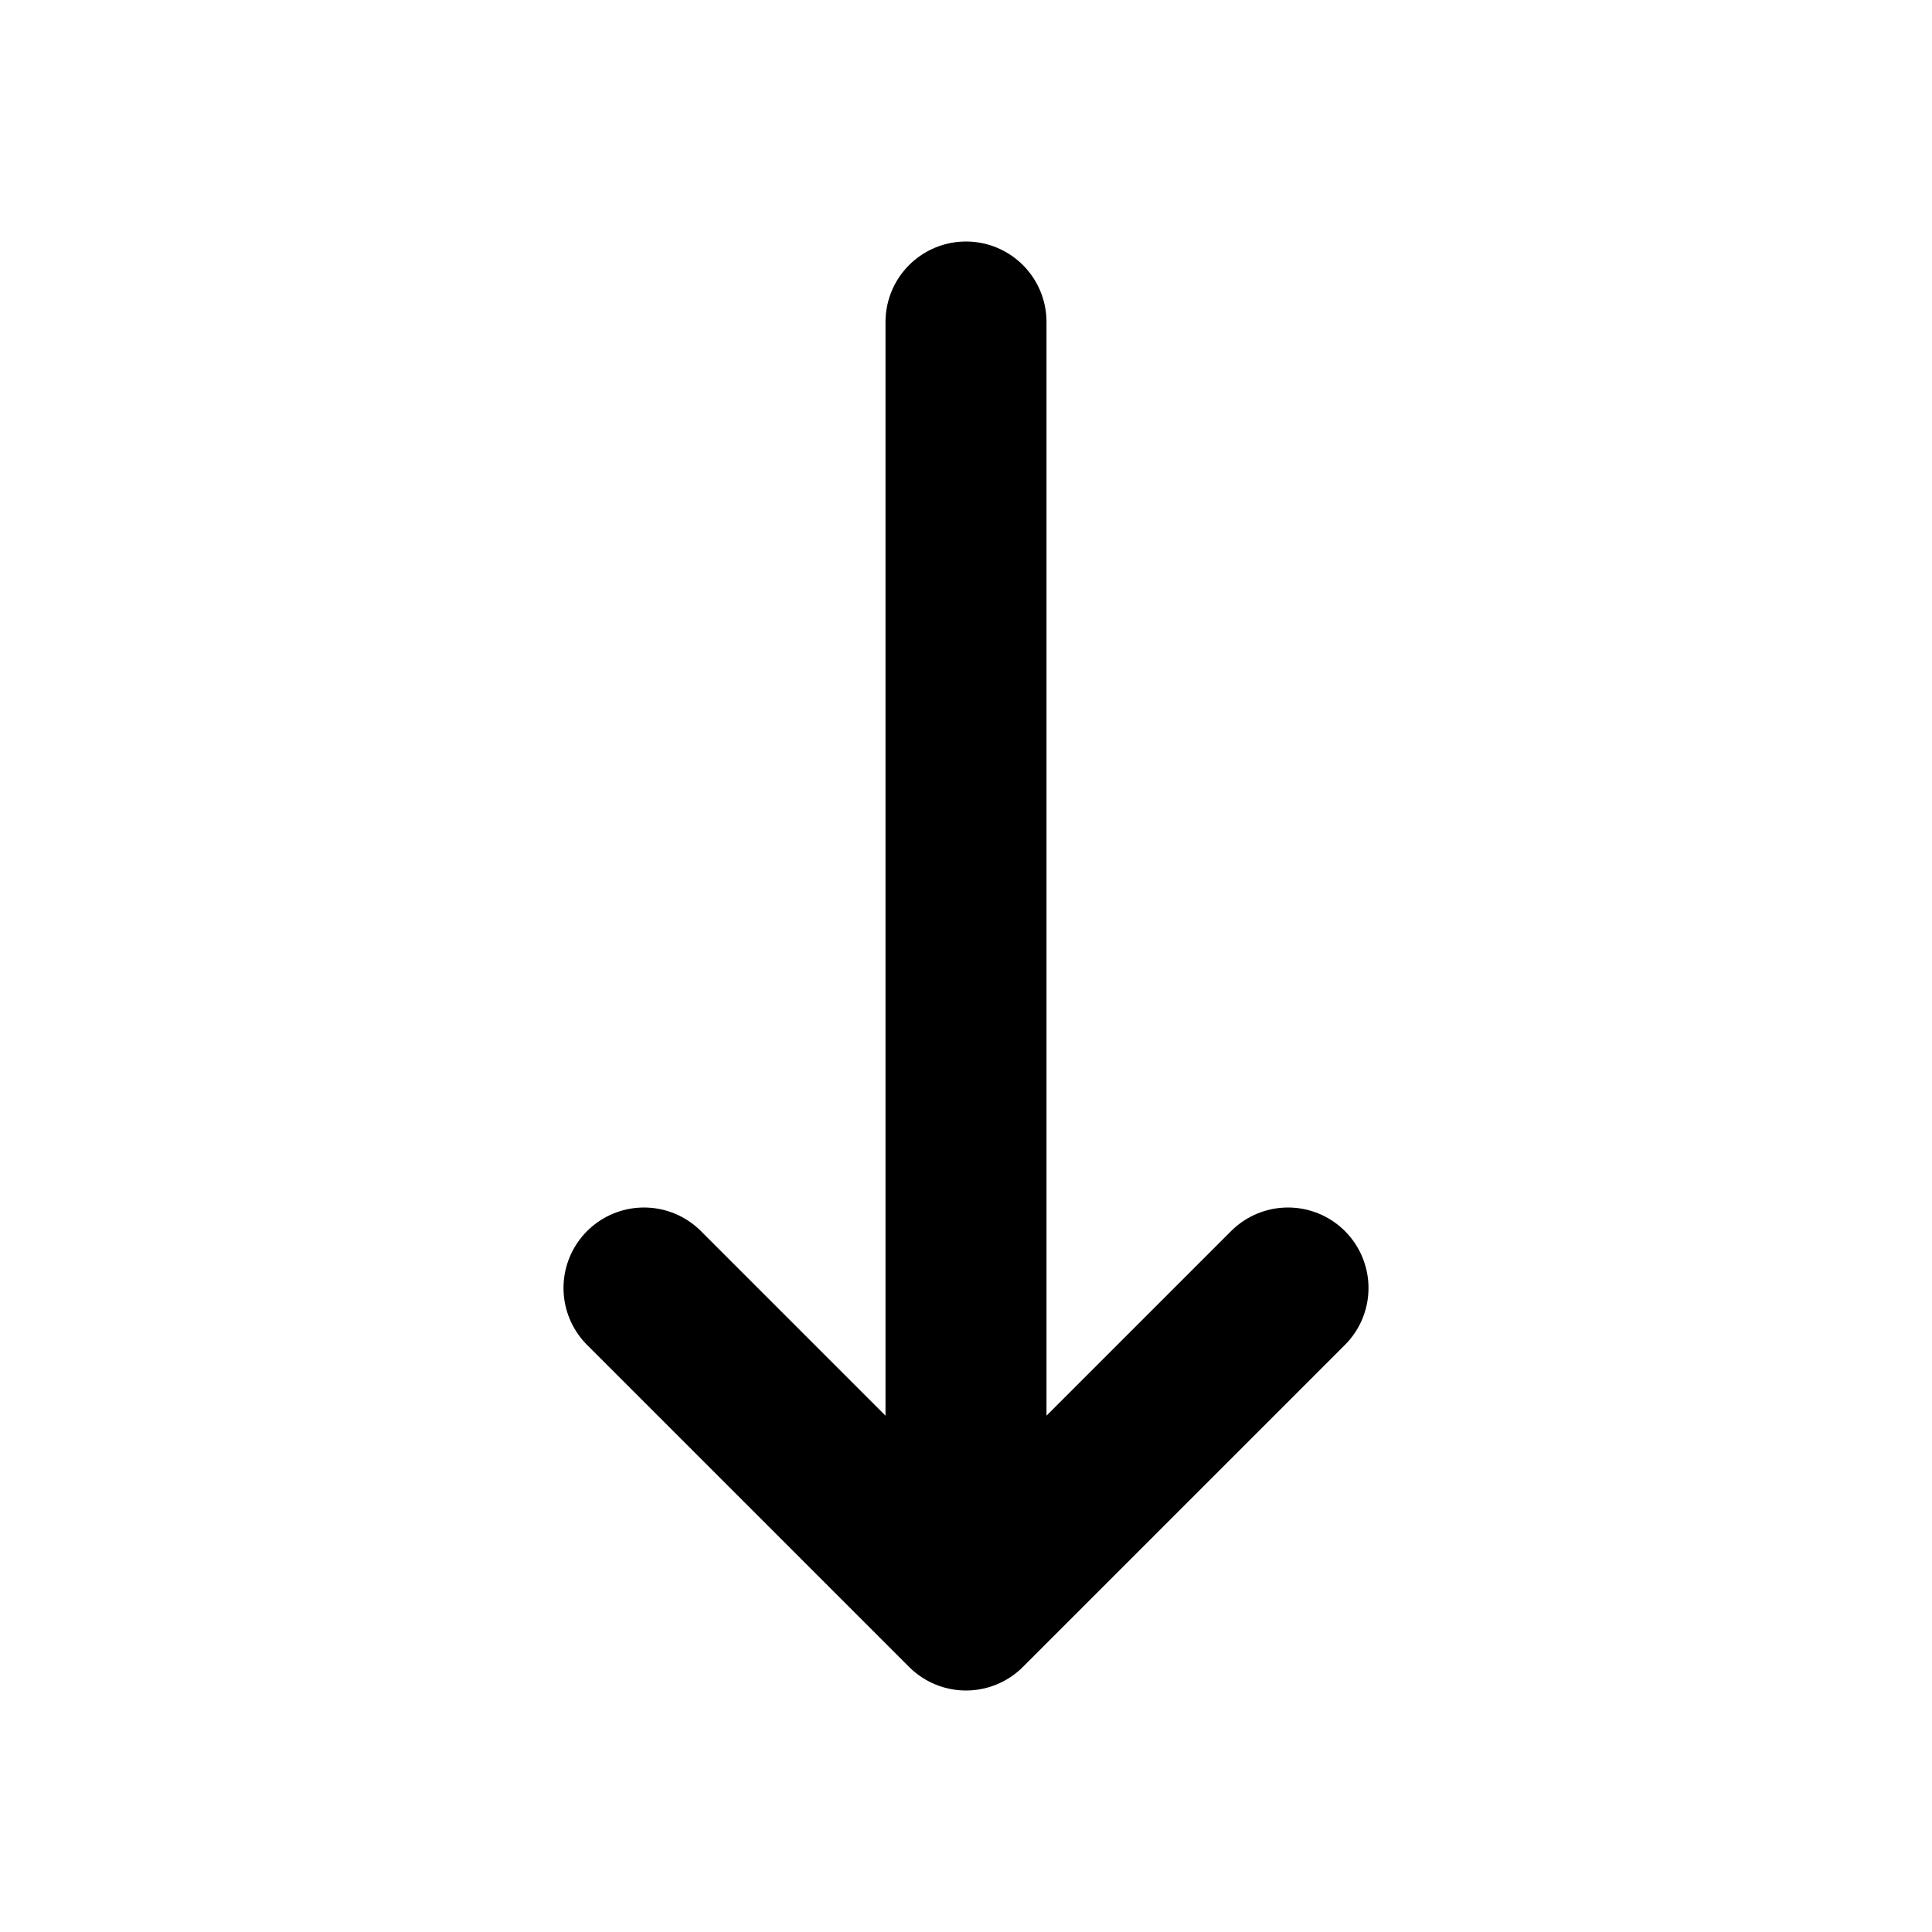
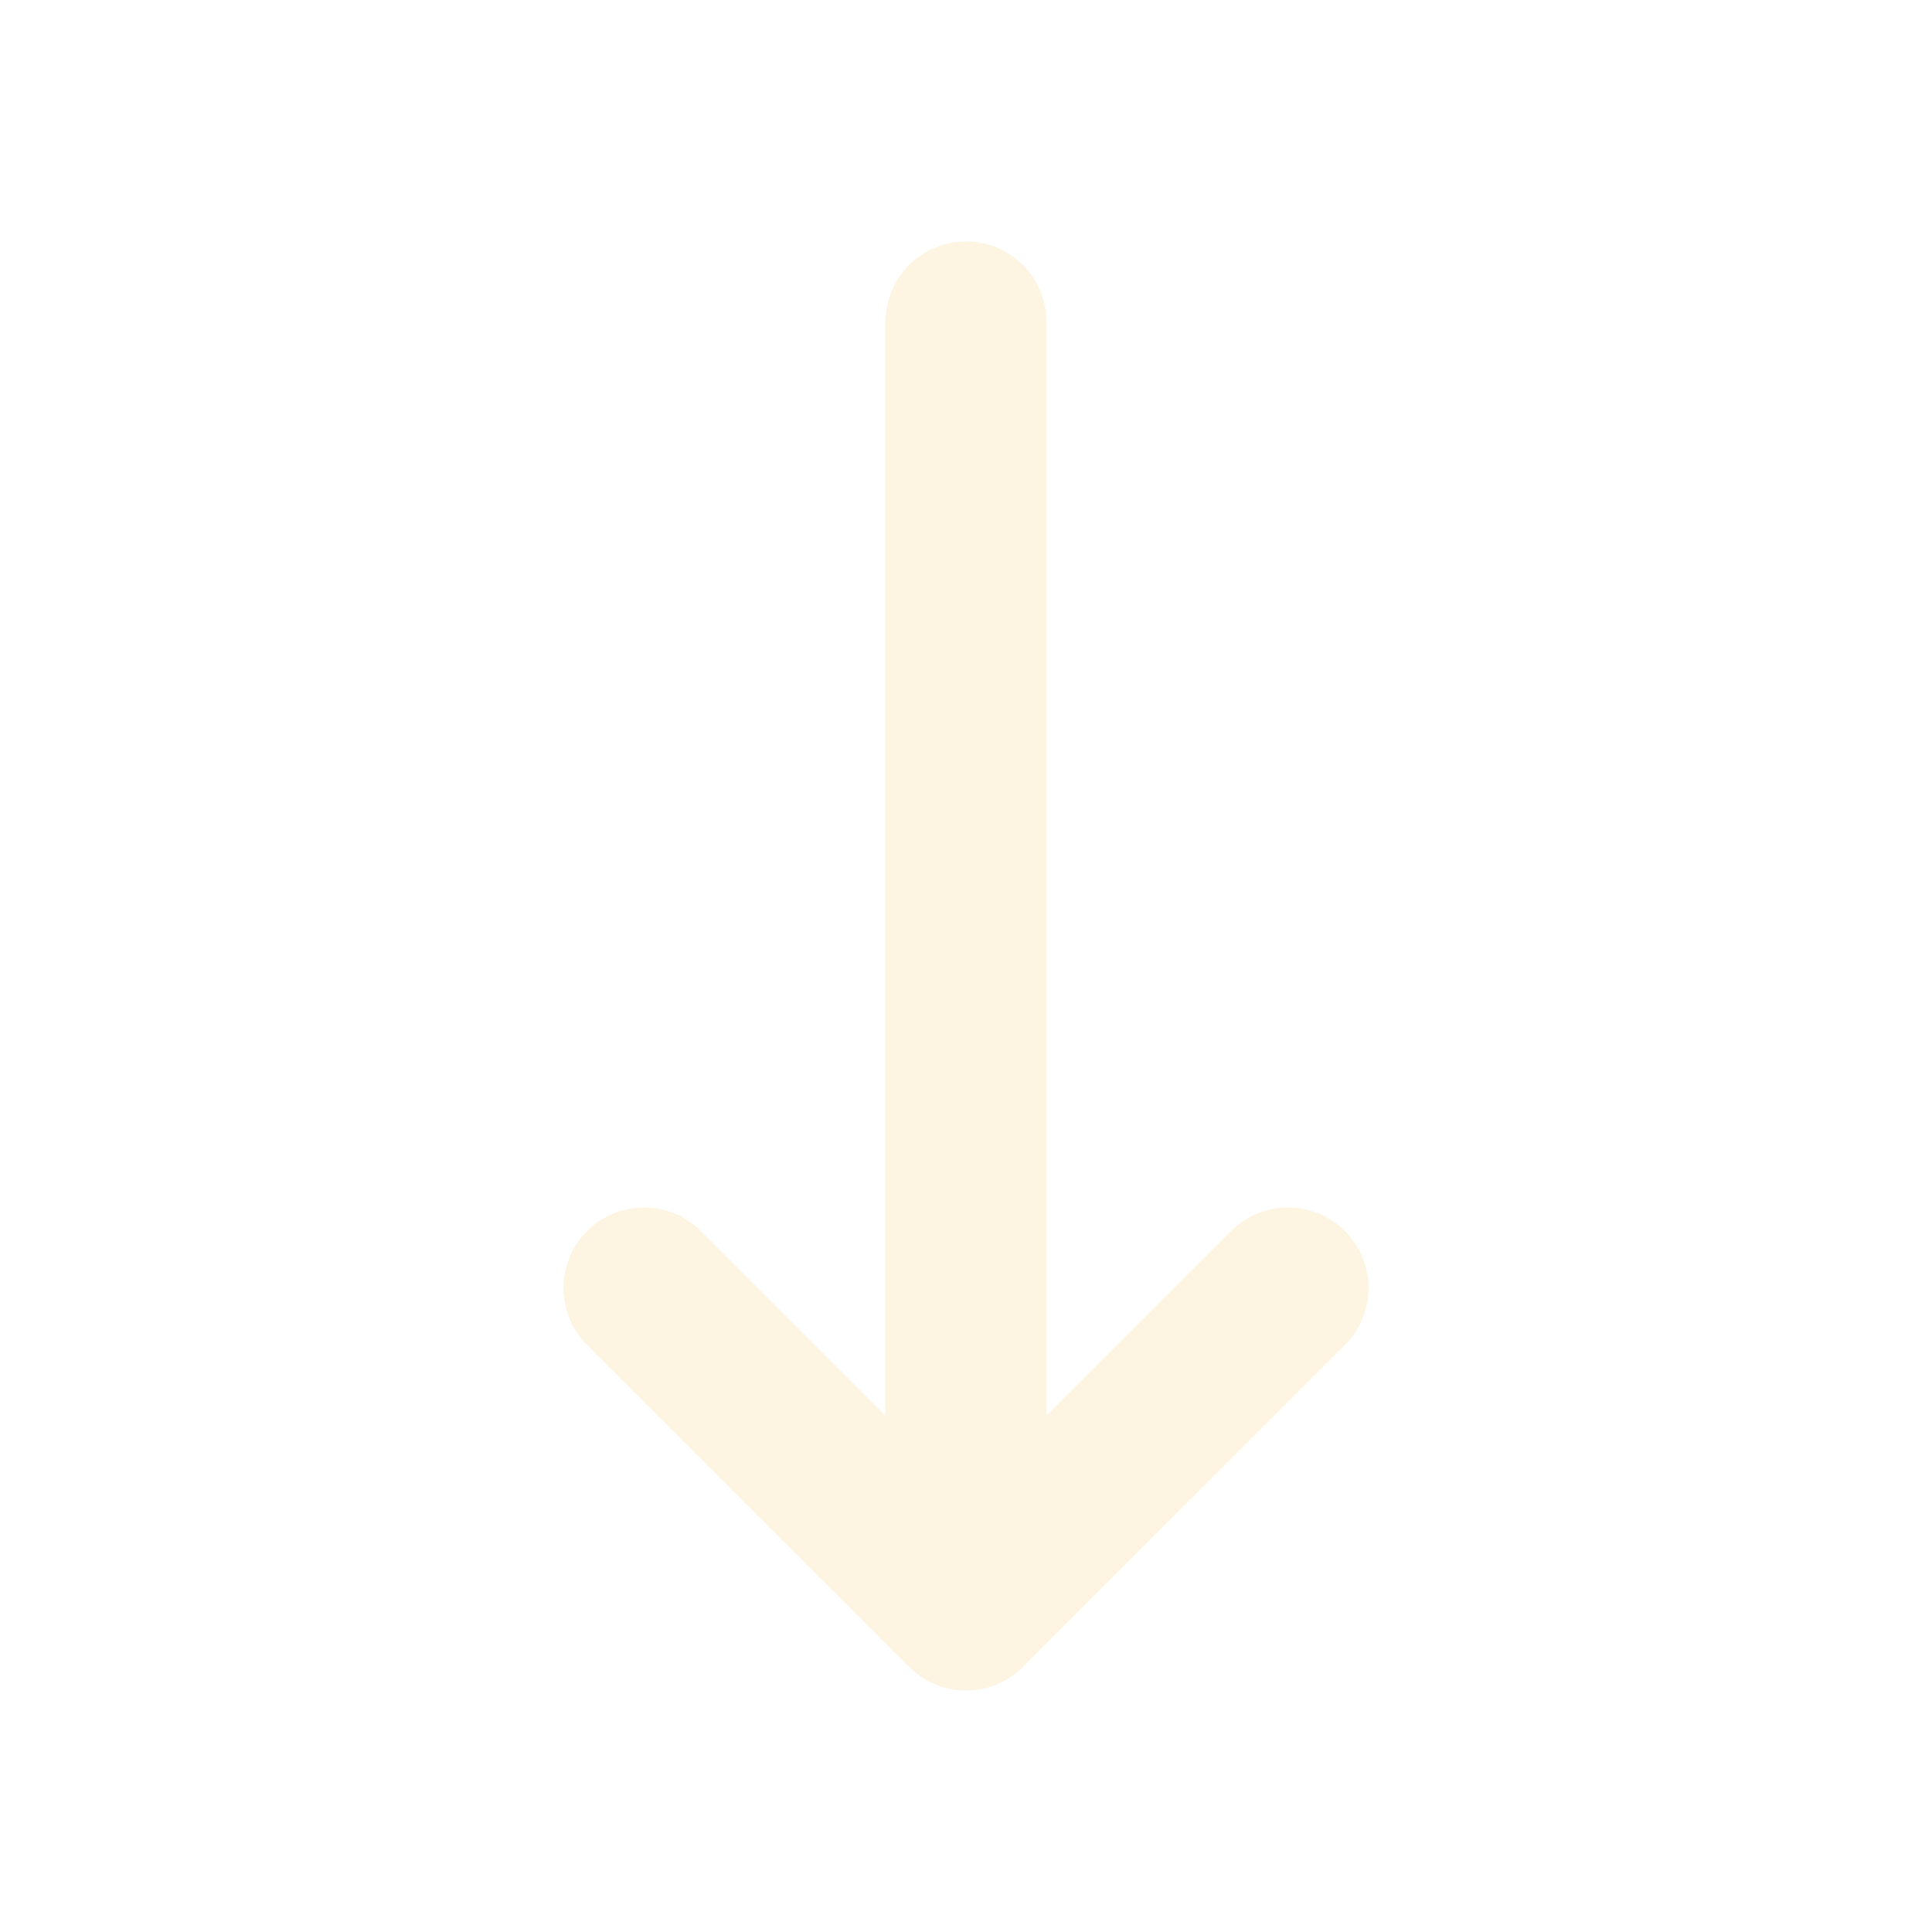
<svg xmlns="http://www.w3.org/2000/svg" width="800px" height="800px" viewBox="0 0 24 24" fill="none">
-   <path d="M12 4V20M12 20L8 16M12 20L16 16" stroke="#000000" stroke-width="2" stroke-linecap="round" stroke-linejoin="round" />
+   <path d="M12 4V20M12 20L8 16M12 20L16 16" stroke="rgba(253, 240, 213, 0.7)" stroke-width="2" stroke-linecap="round" stroke-linejoin="round" />
</svg>
